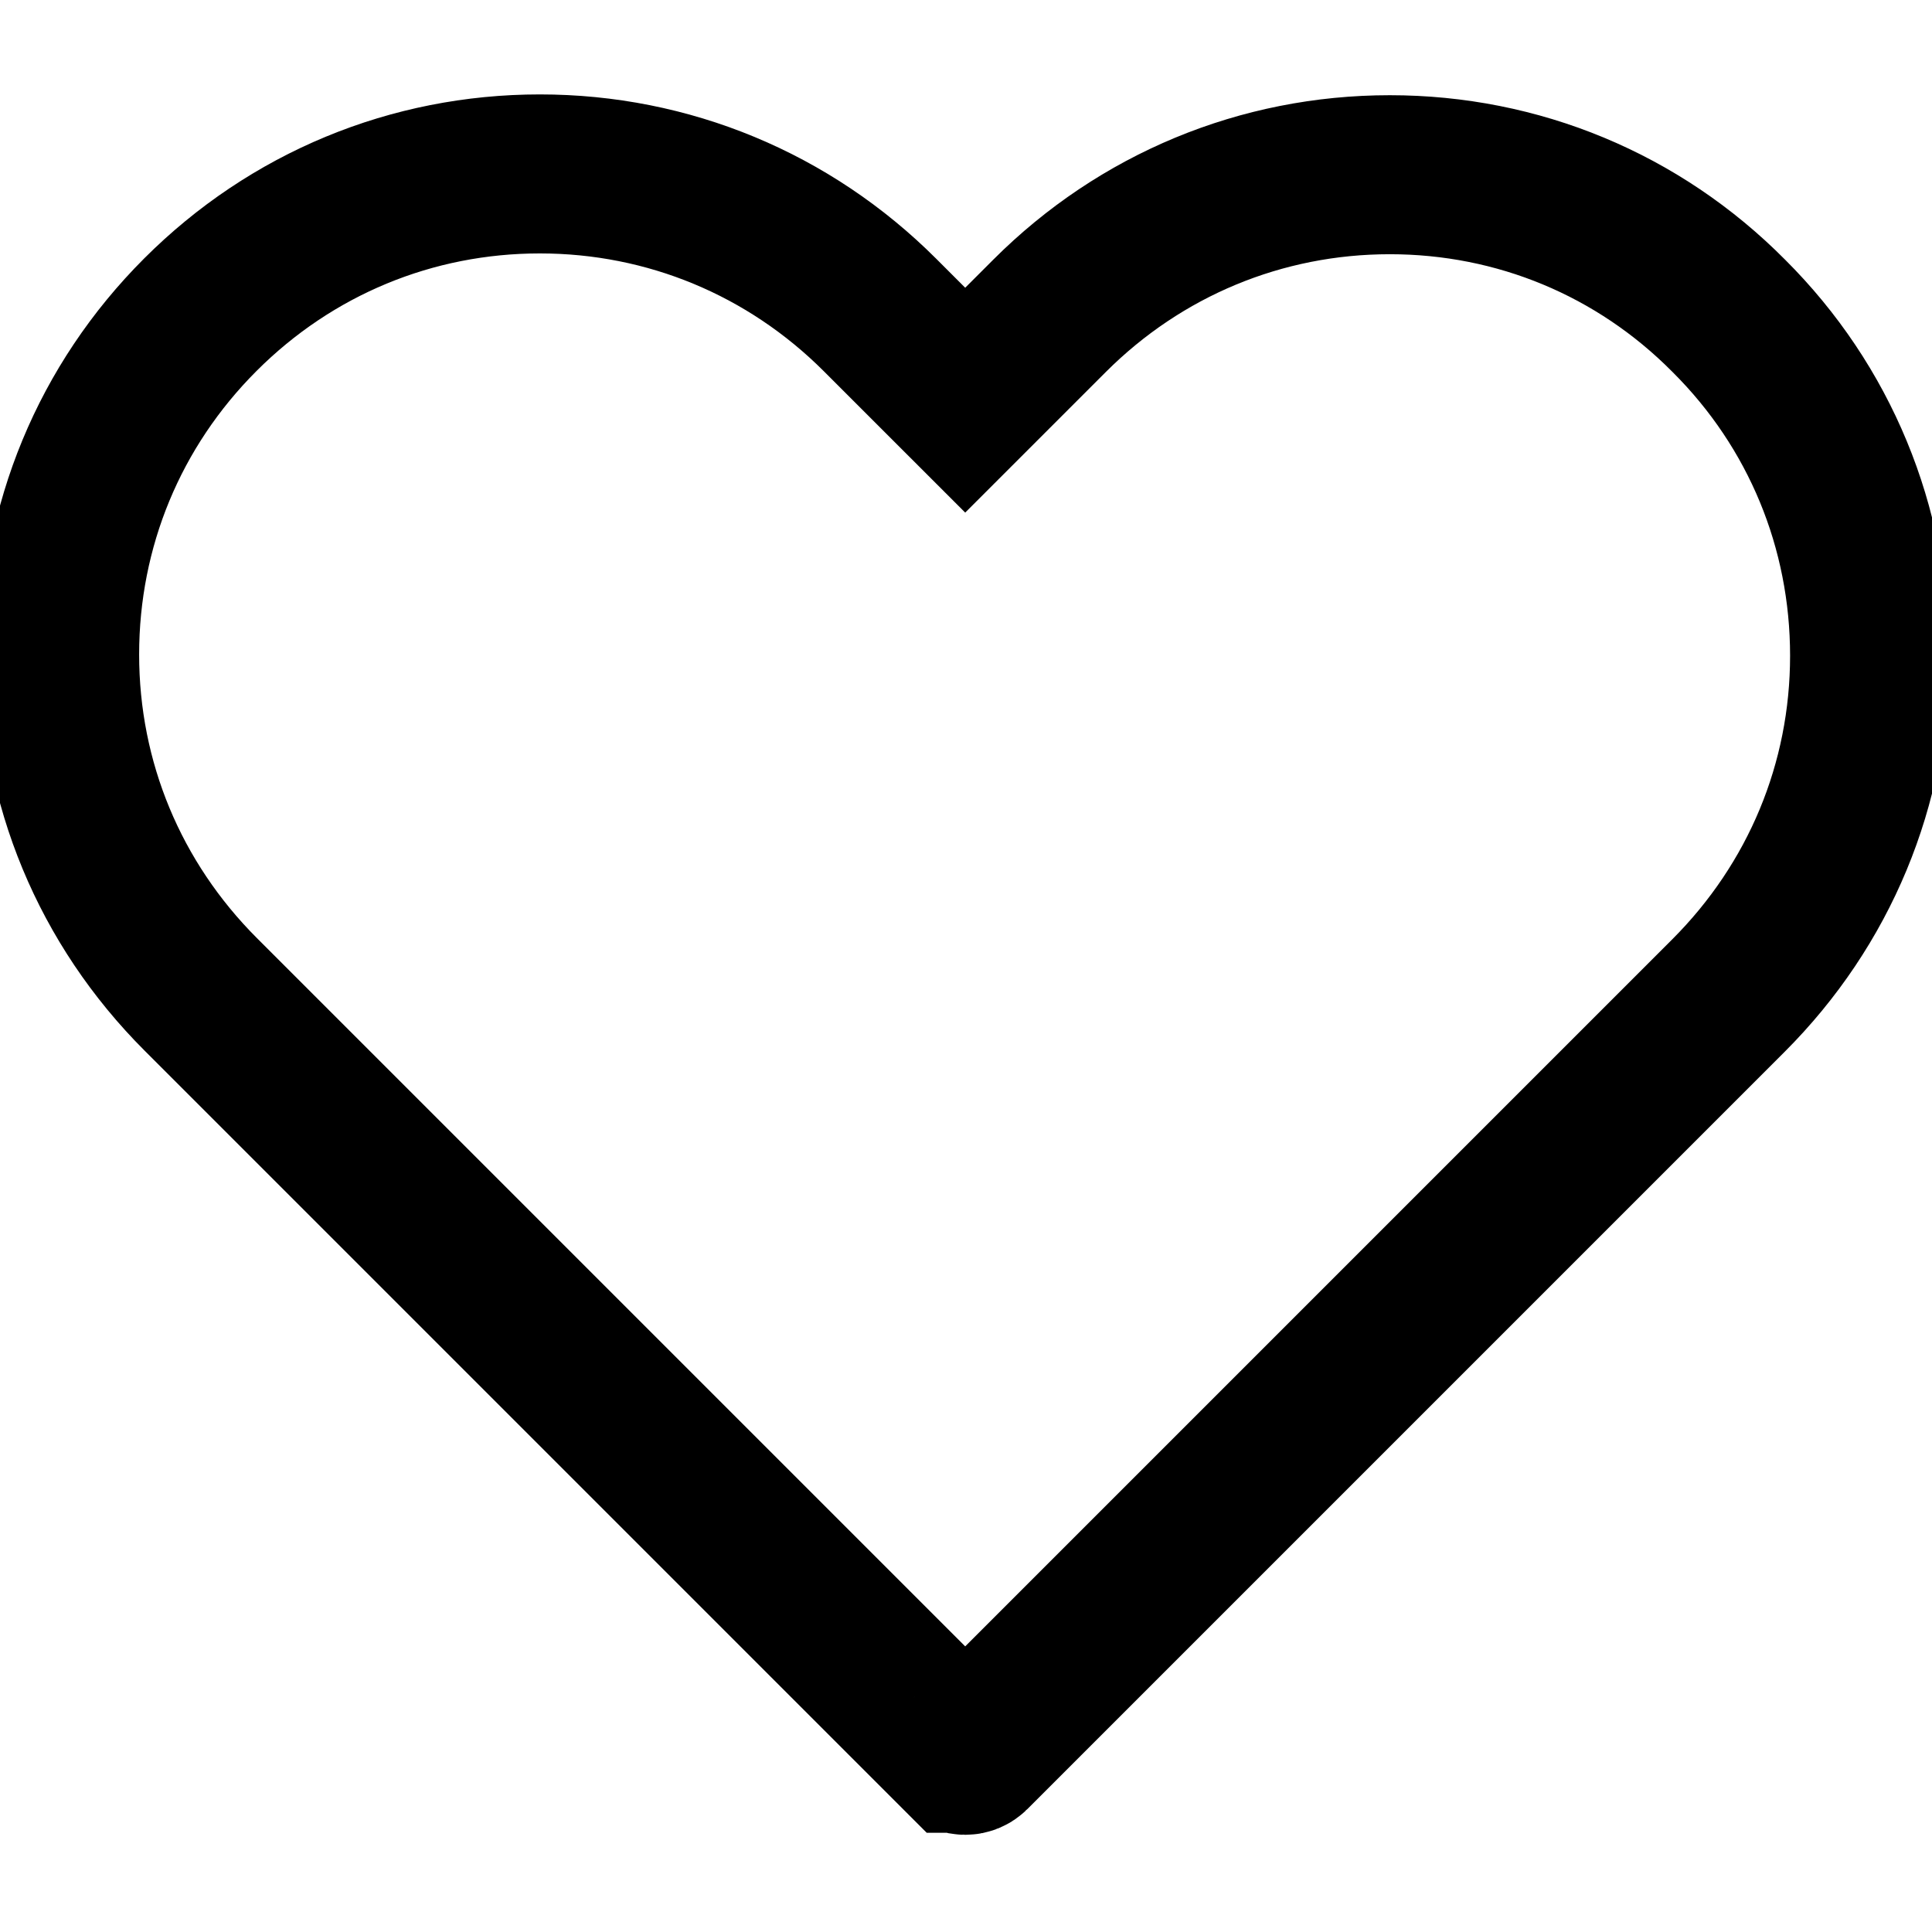
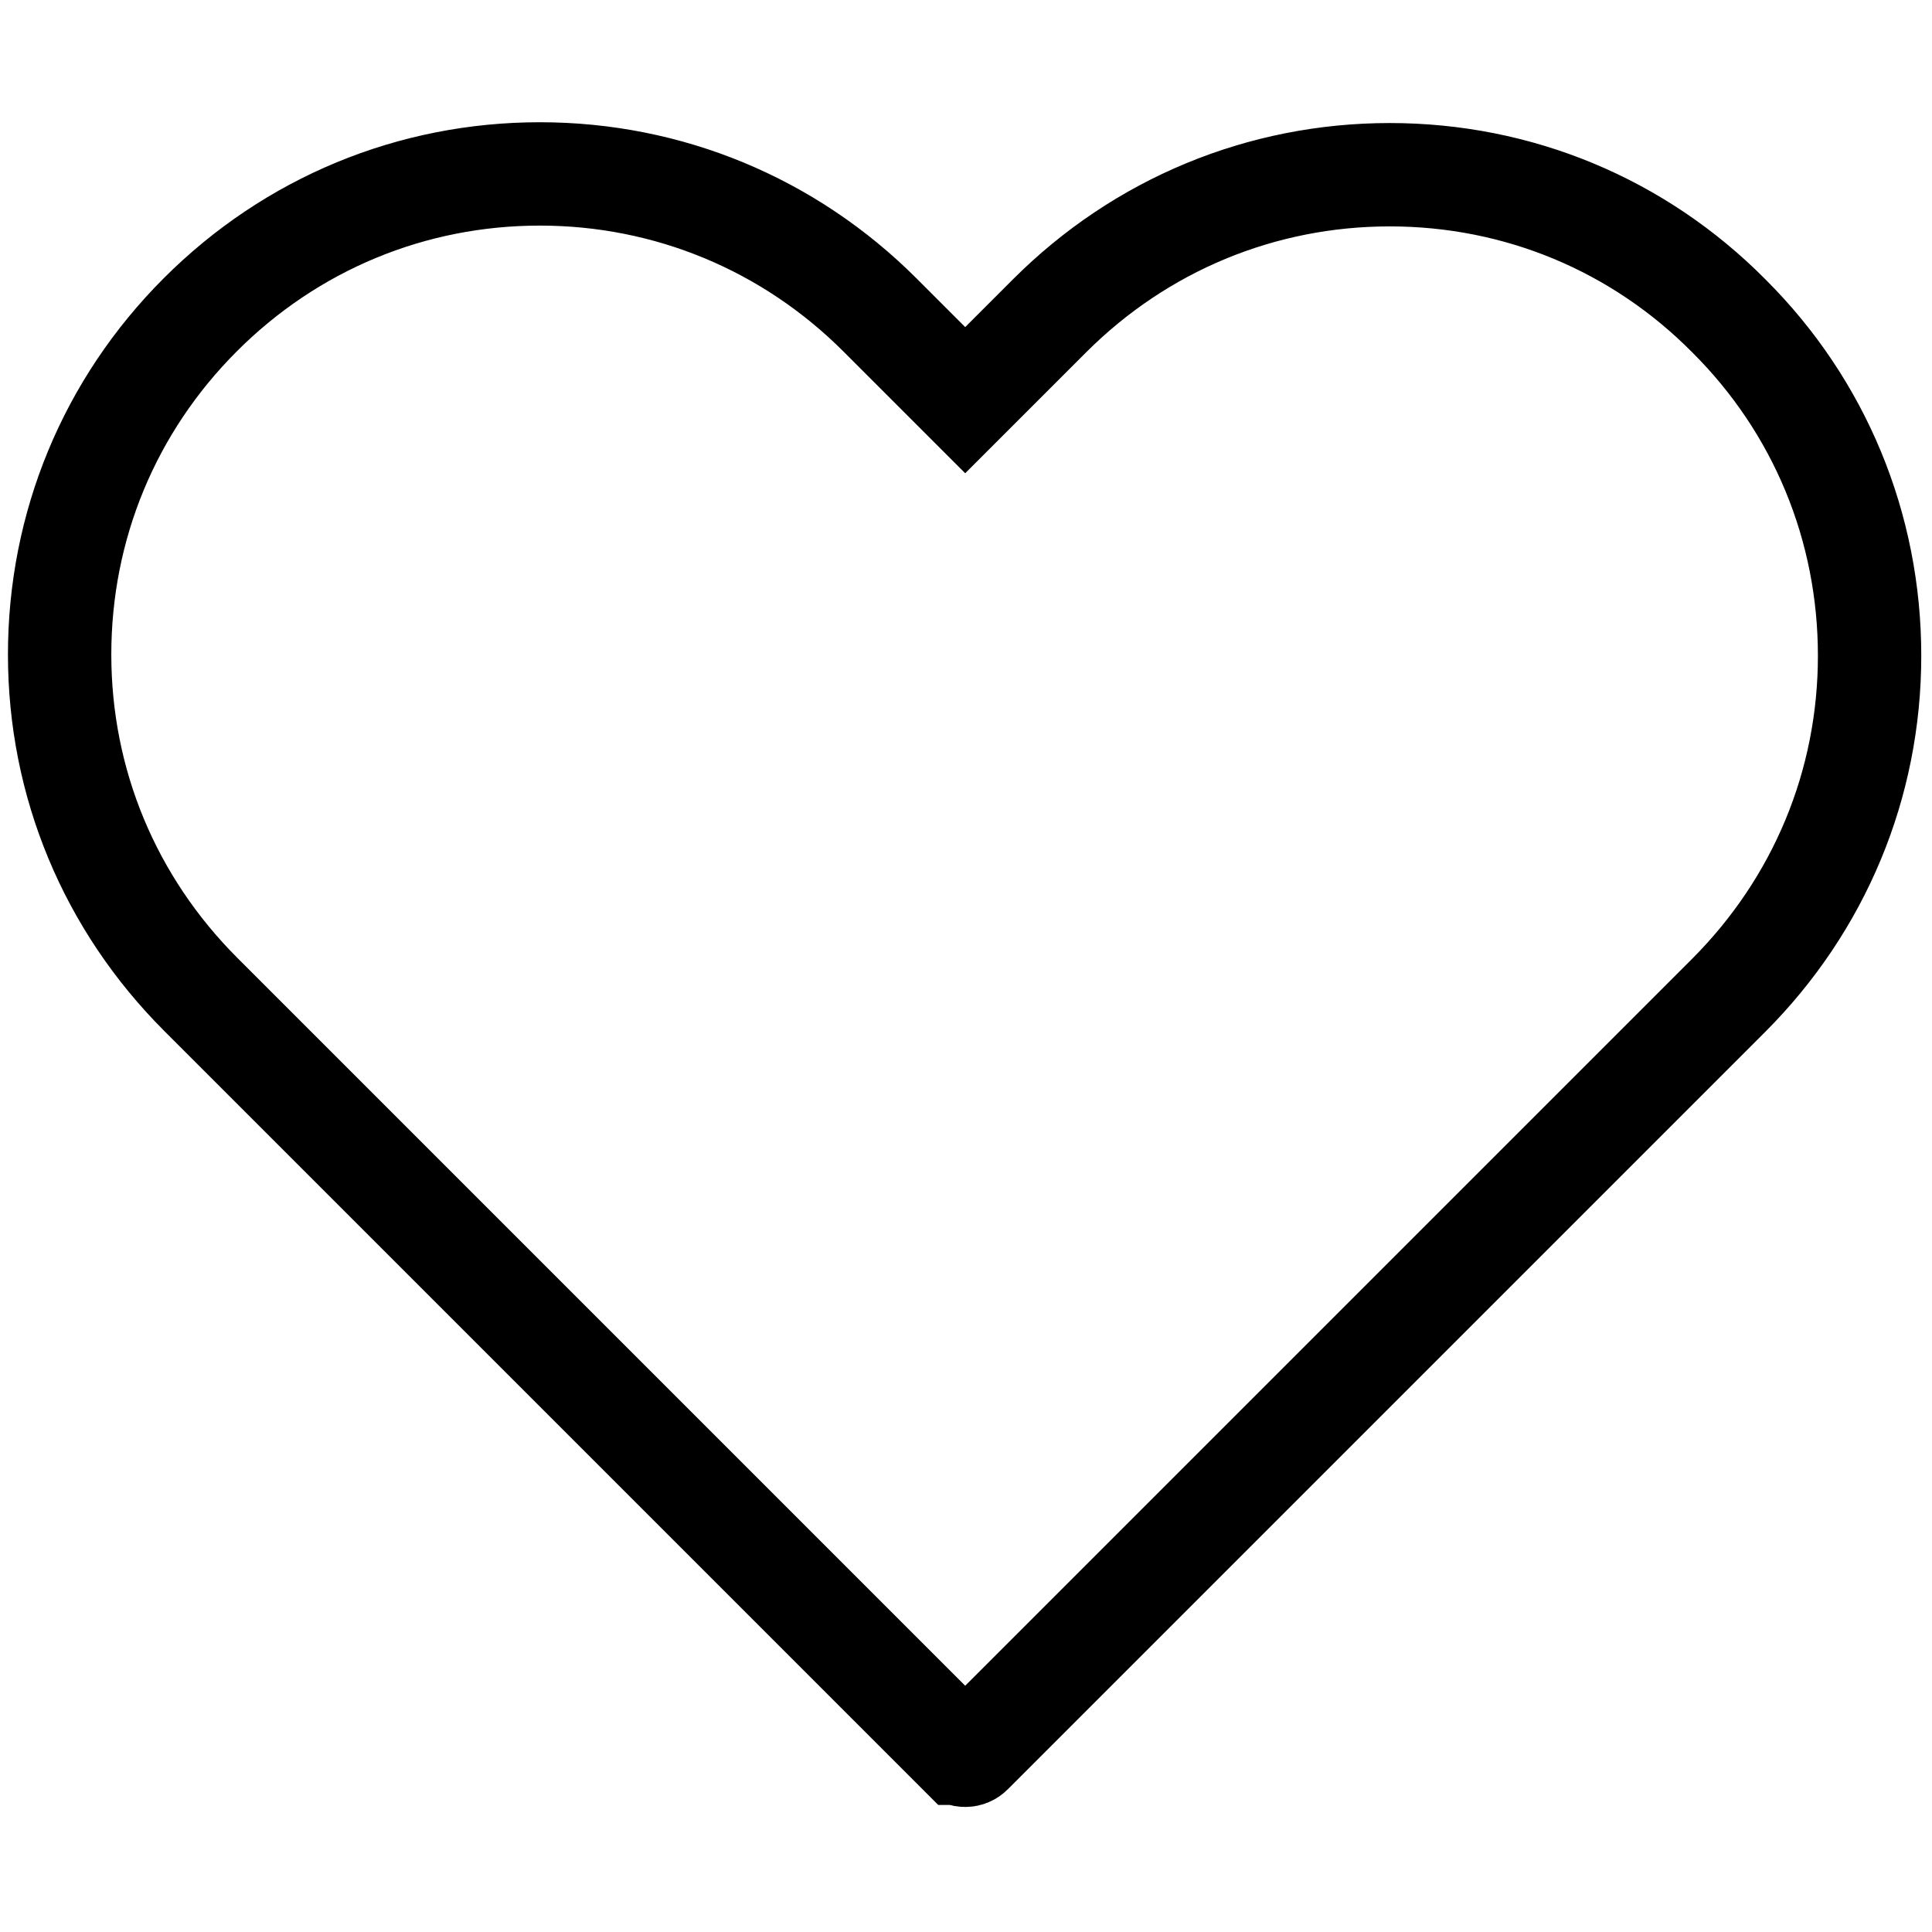
- <svg xmlns="http://www.w3.org/2000/svg" stroke="black" fill="none" stroke-width="40" viewBox="0 0 486 486">
+ <svg xmlns="http://www.w3.org/2000/svg" stroke="black" fill="none" stroke-width="26" viewBox="0 0 486 486">
  <path d="M232.193 90.057L242.8 100.663L253.407 90.057L264.007 79.457C286.902 56.561 317.29 43.95 349.6 43.95C381.822 43.95 412.083 56.468 434.852 79.415L434.883 79.446L434.914 79.477C457.766 102.24 470.3 132.607 470.3 164.95C470.3 197.248 457.697 227.539 434.793 250.443L244.293 440.943C243.912 441.324 243.374 441.55 242.8 441.55C242.14 441.55 241.663 441.3 241.407 441.043L241.406 441.043L241.007 440.643L241.006 440.643L50.507 250.143C27.603 227.239 15 196.948 15 164.65C15 132.324 27.523 102.04 50.407 79.157C73.295 56.269 103.58 43.75 135.8 43.75C168.109 43.75 198.498 56.361 221.393 79.257L232.193 90.057Z" />
</svg>
